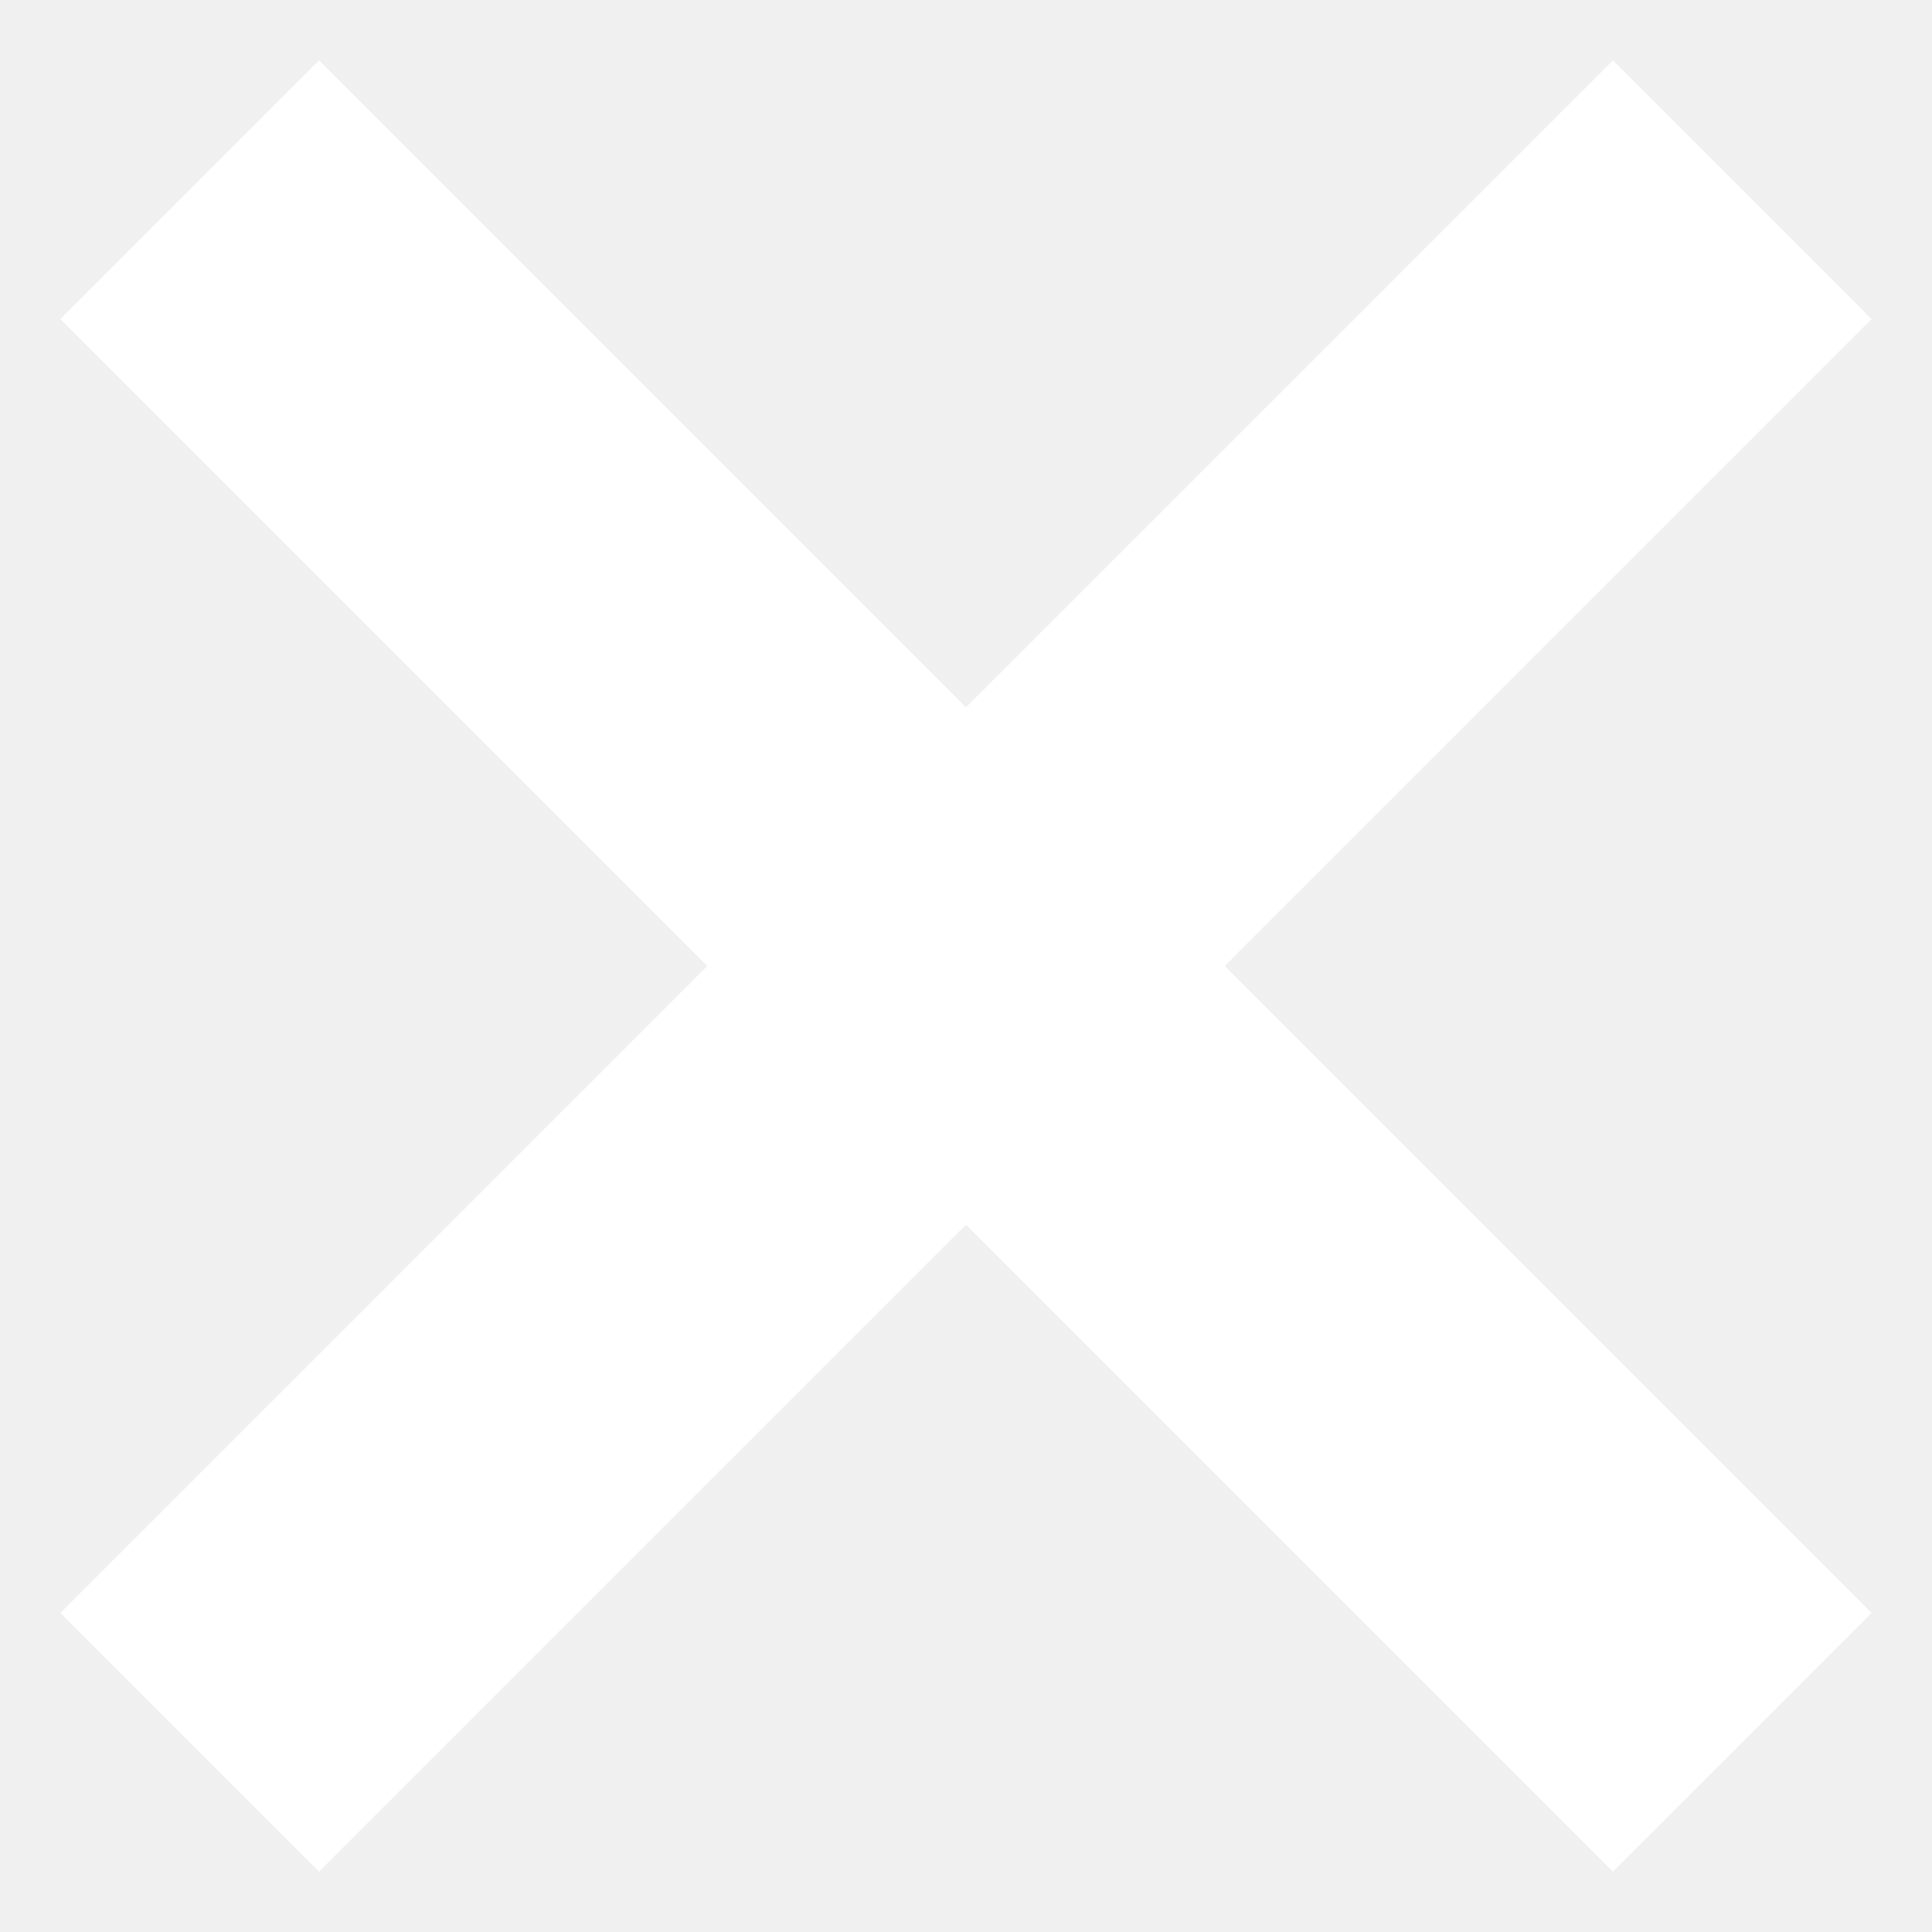
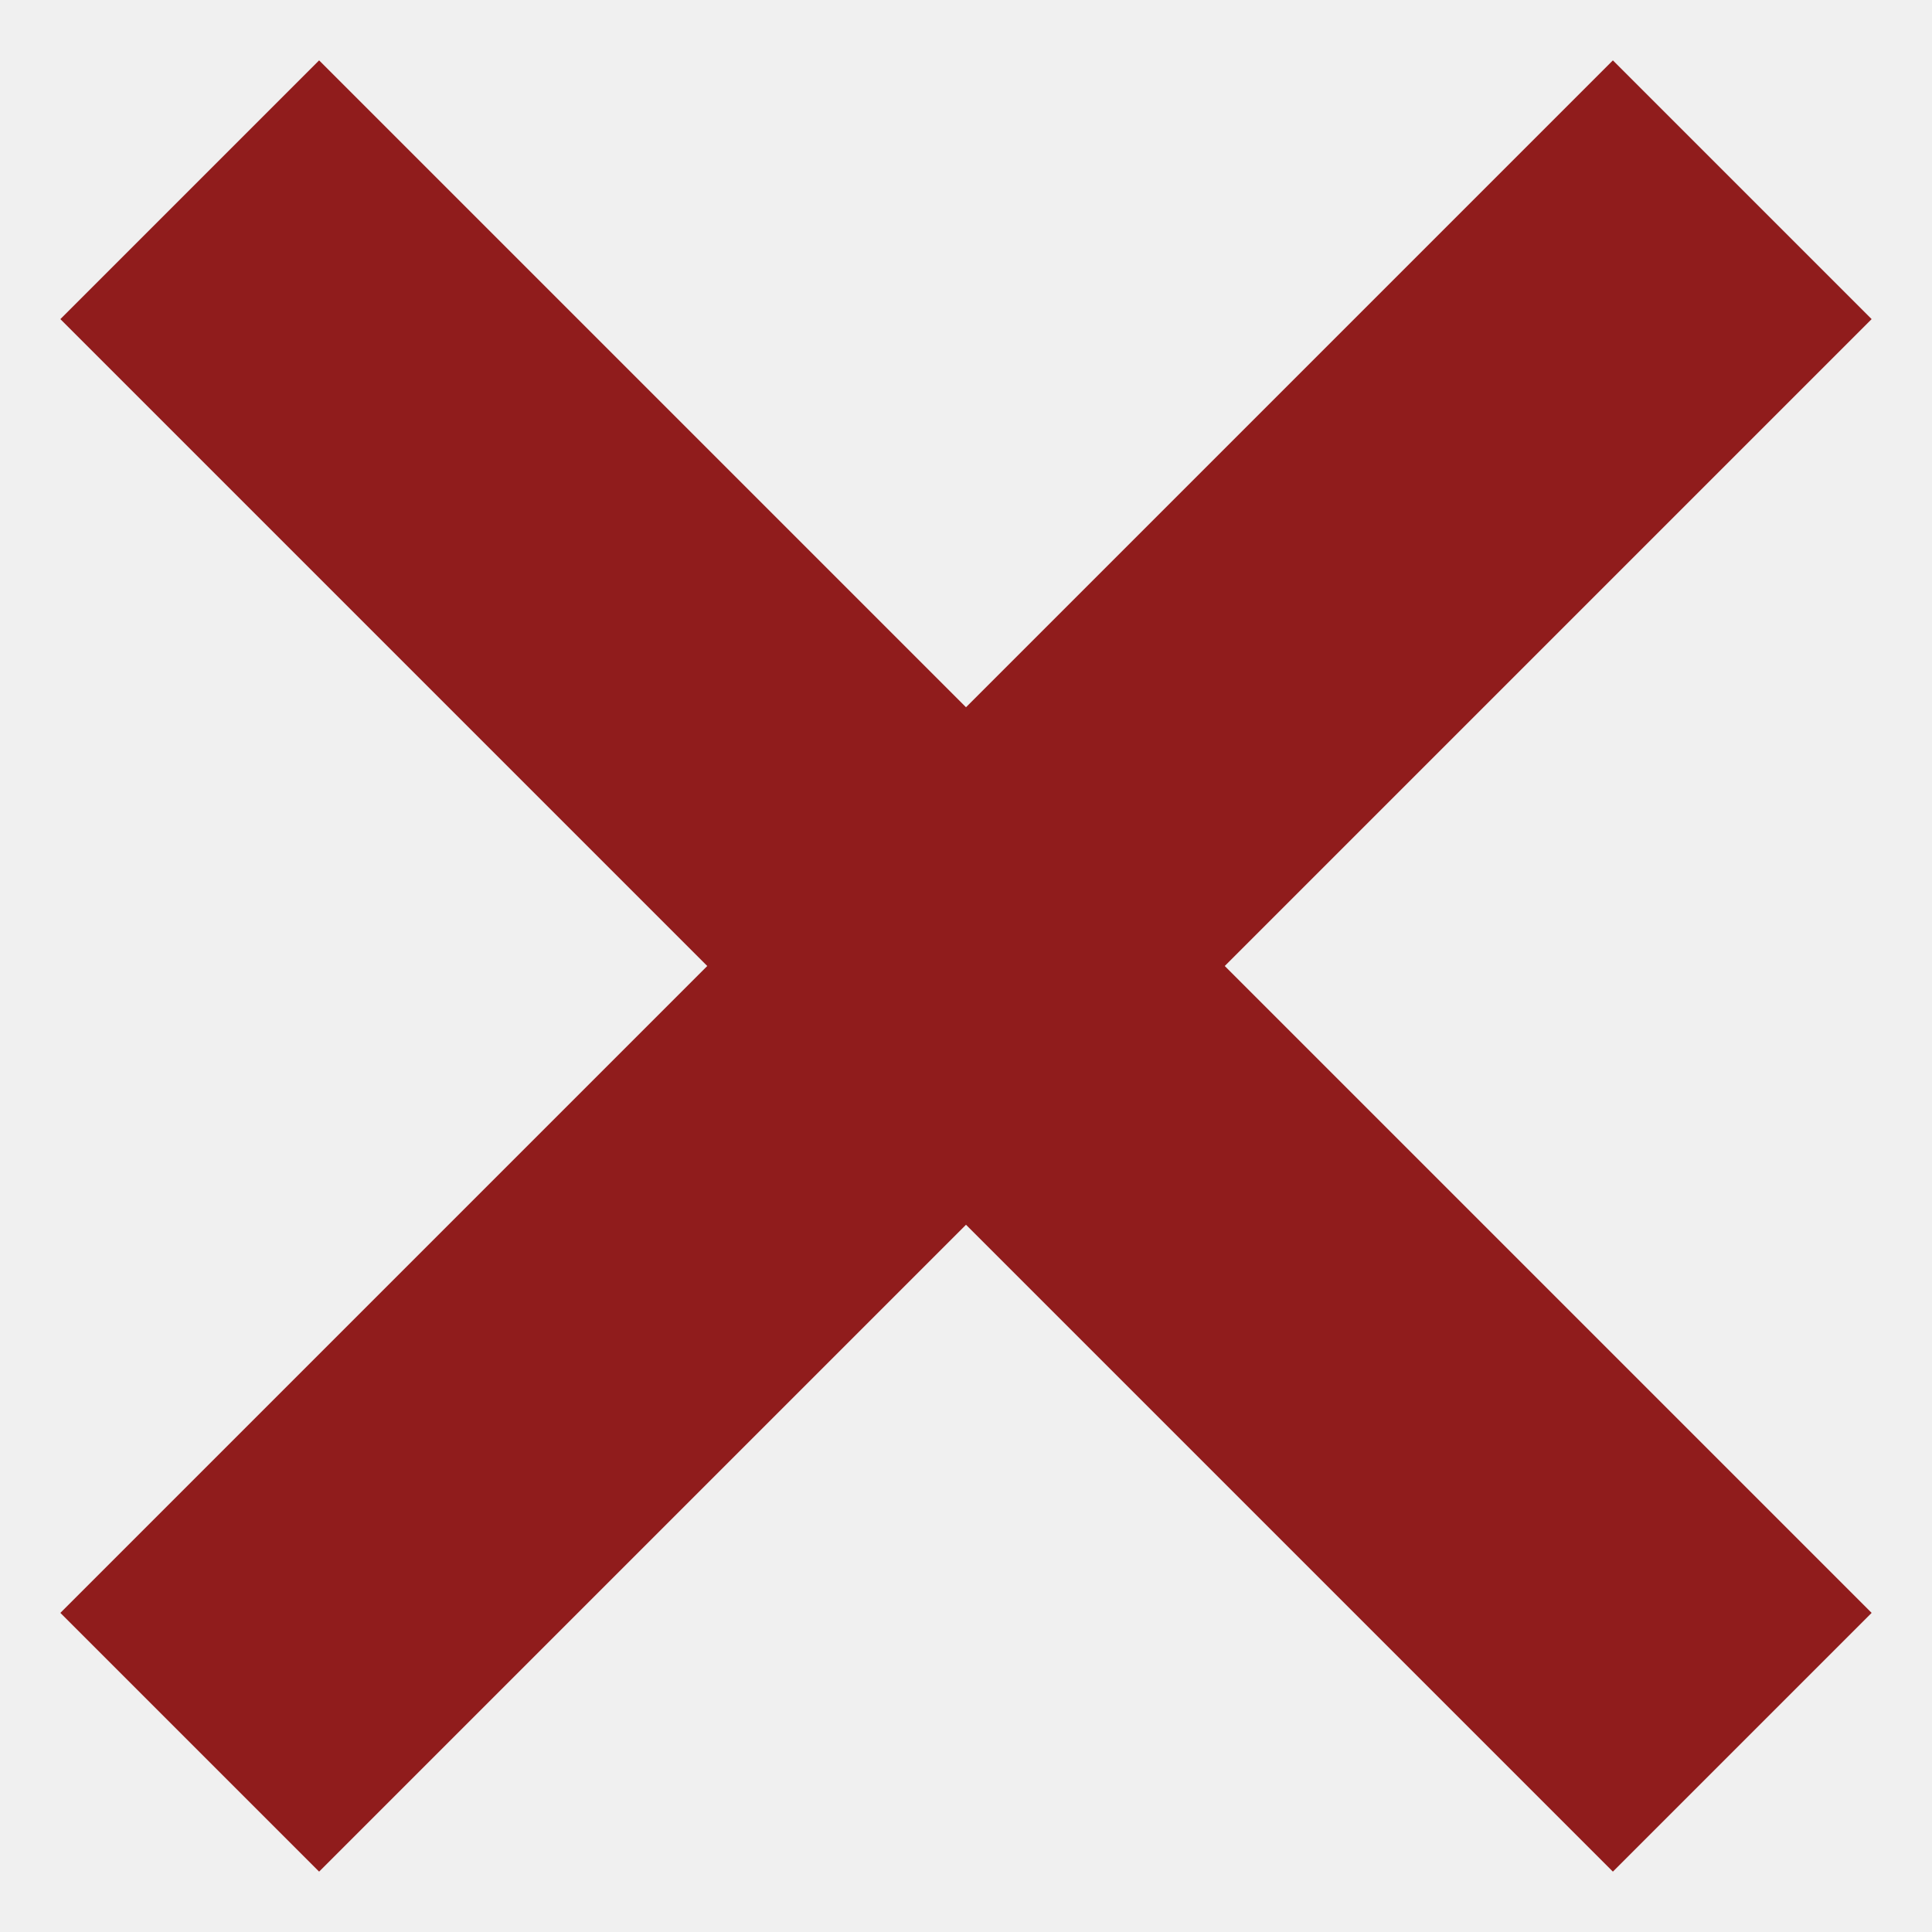
<svg xmlns="http://www.w3.org/2000/svg" width="64" height="64" viewBox="0 0 64 64" fill="none">
-   <path d="M62 10.571L53.429 2L32 23.429L10.571 2L2 10.571L23.429 32L2 53.429L10.571 62L32 40.571L53.429 62L62 53.429L40.571 32L62 10.571Z" fill="white" />
+   <path d="M62 10.571L53.429 2L32 23.429L10.571 2L2 10.571L23.429 32L2 53.429L10.571 62L32 40.571L53.429 62L62 53.429L40.571 32L62 10.571Z" fill="#901C1C" />
</svg>
